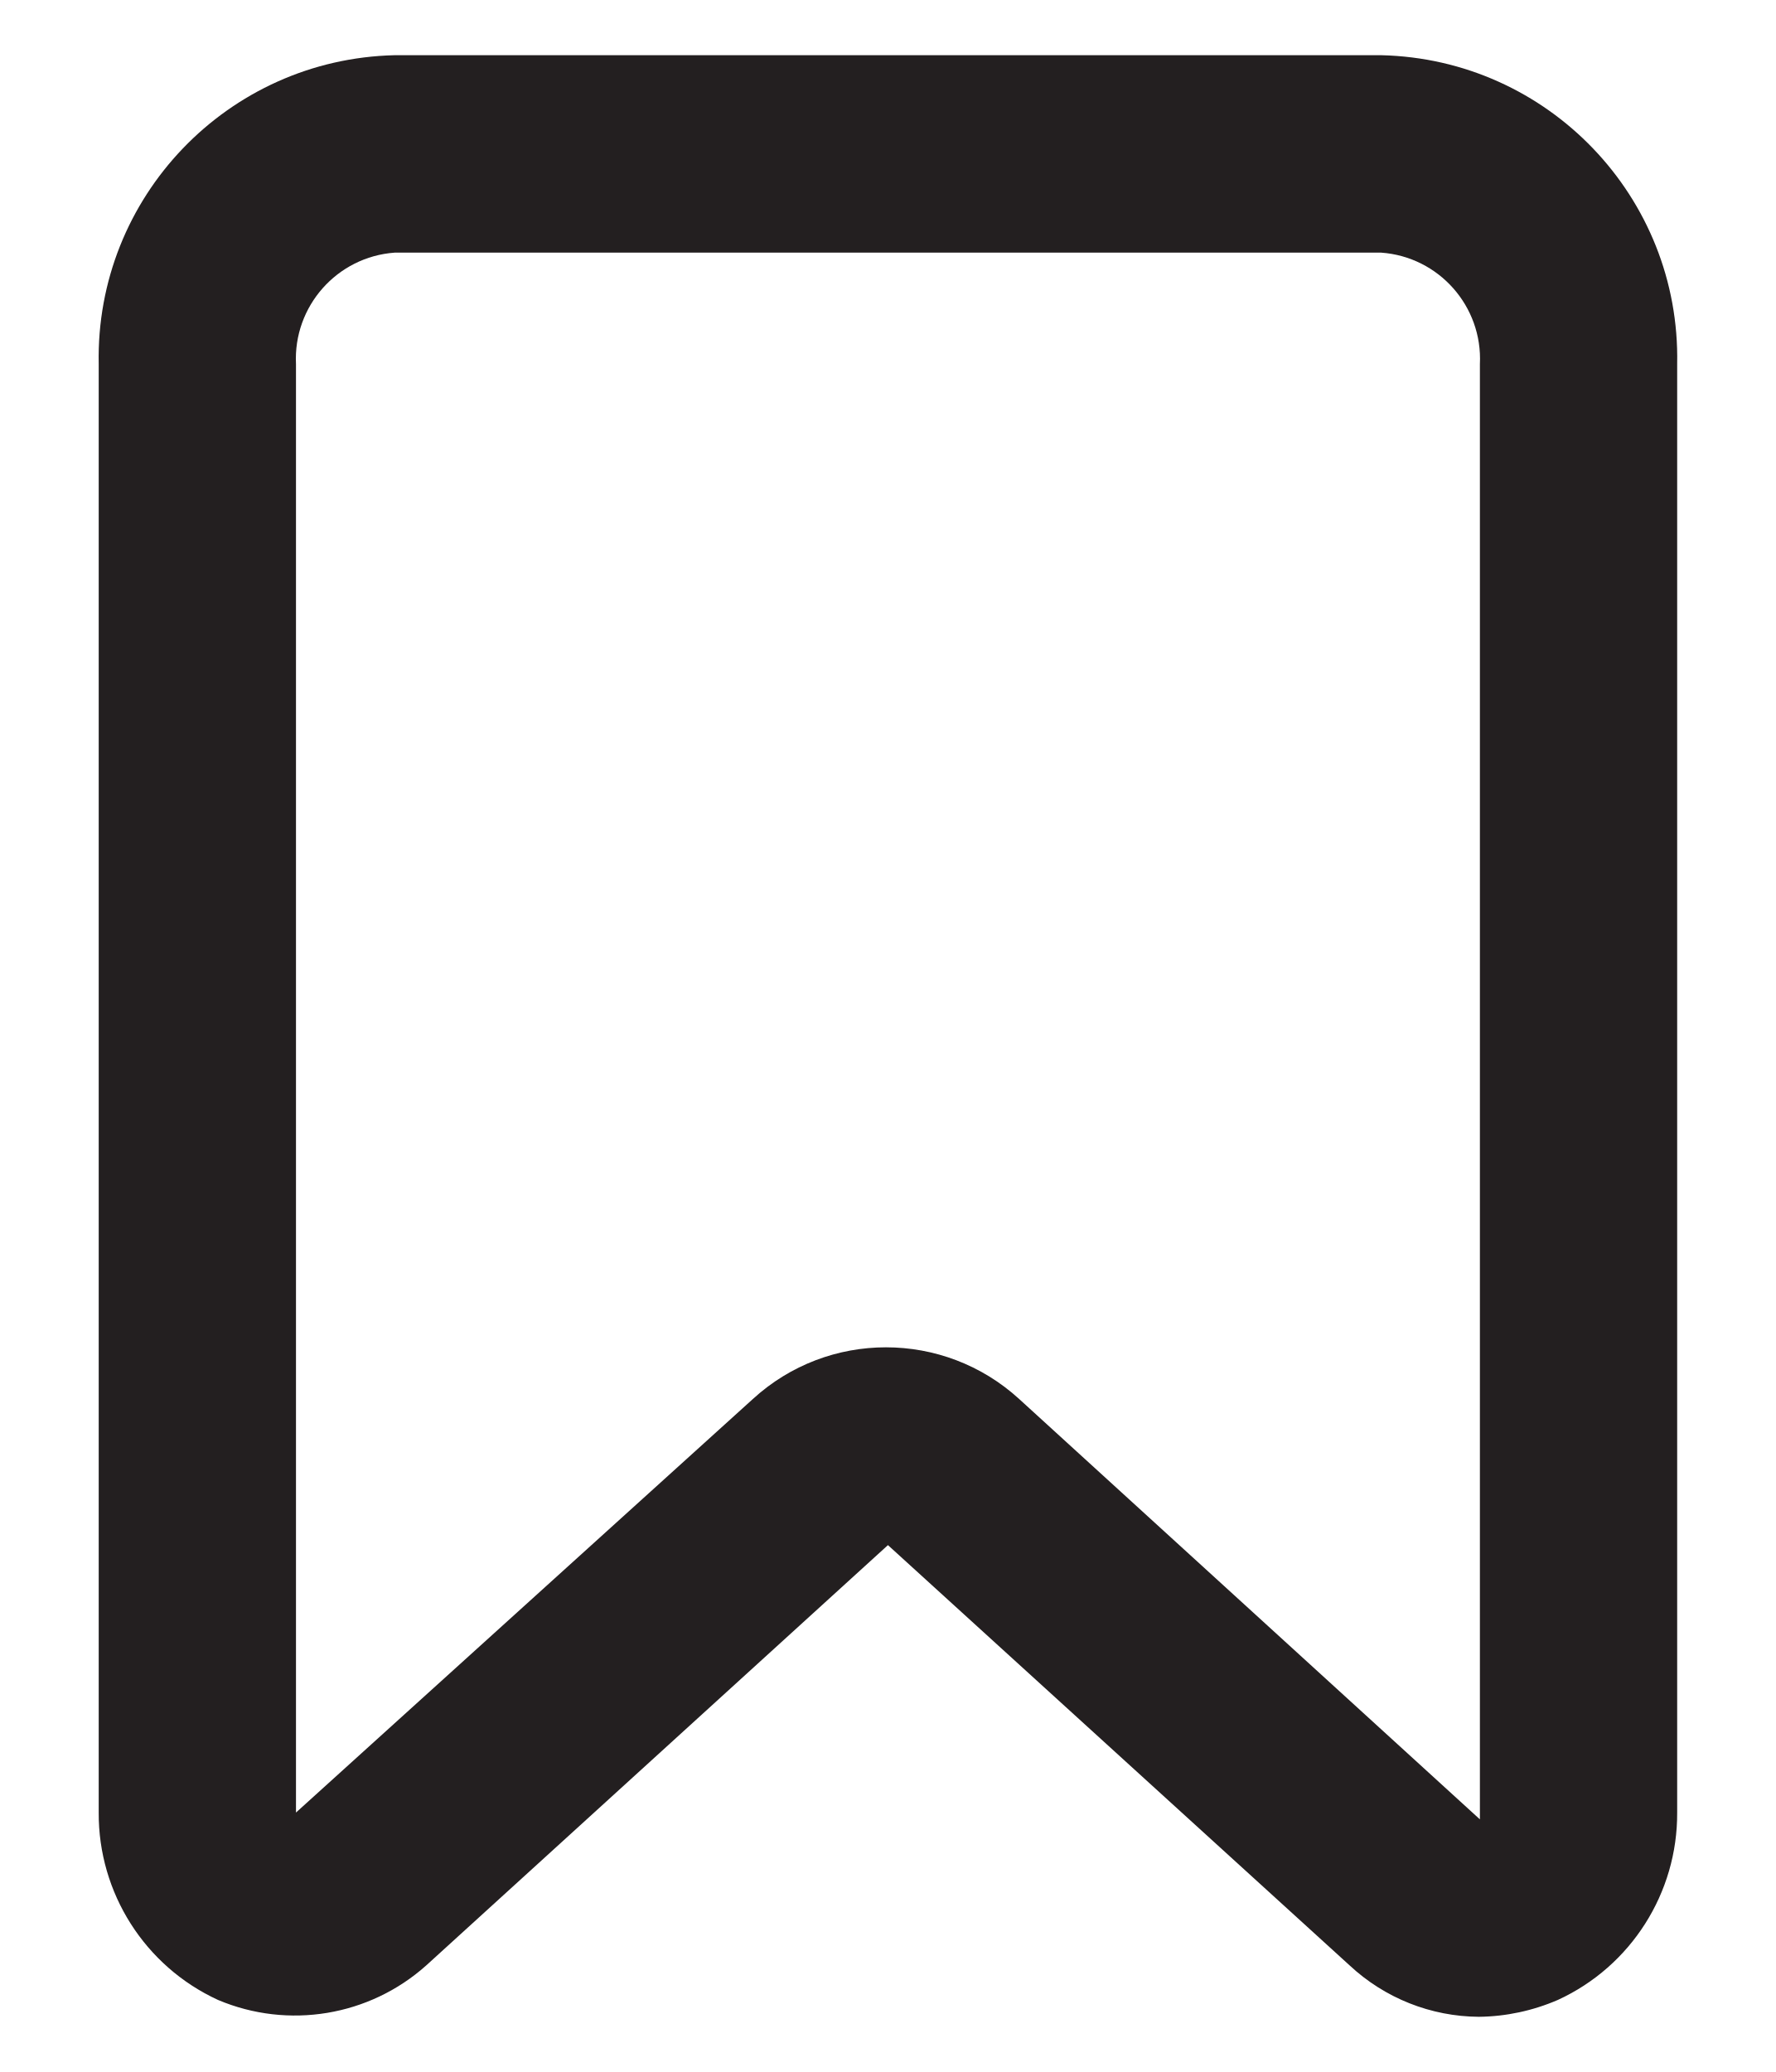
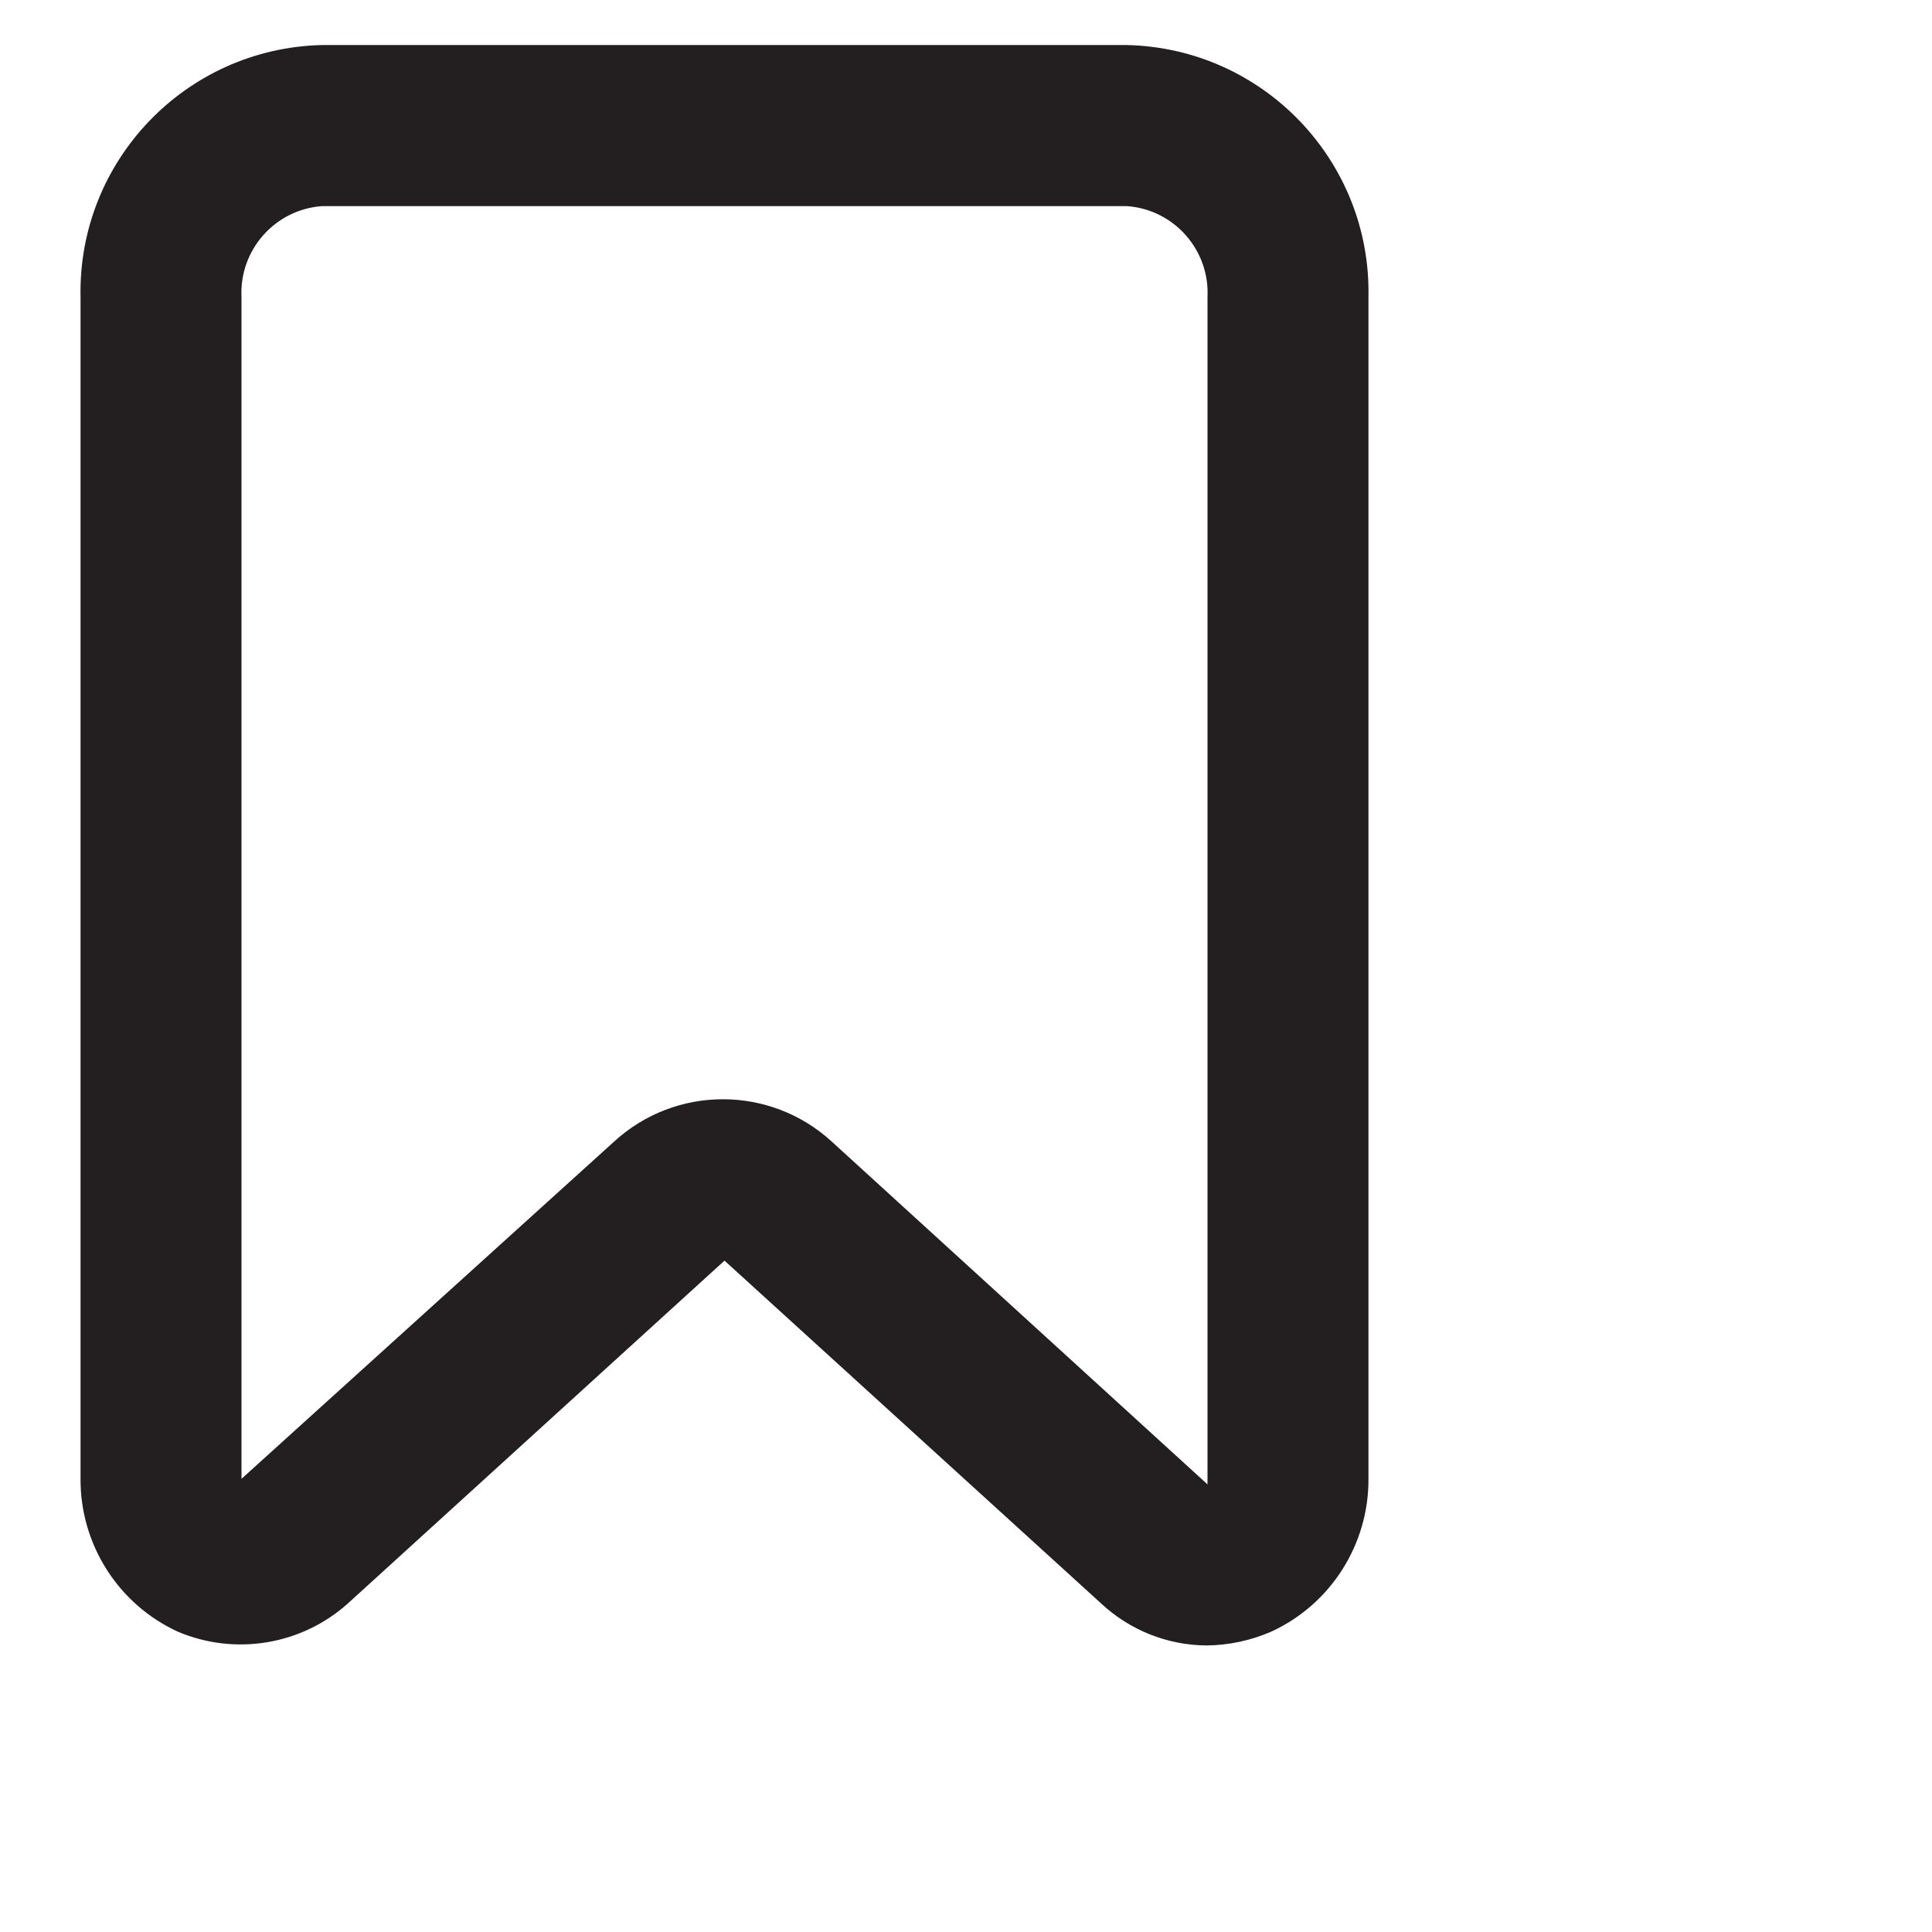
- <svg xmlns="http://www.w3.org/2000/svg" width="12" height="14" viewBox="0 0 12 14" fill="none">
+ <svg xmlns="http://www.w3.org/2000/svg" width="16" height="16" viewBox="0 0 16 16" fill="none">
  <path fill-rule="evenodd" clip-rule="evenodd" d="M2.667 0.373H9.333C10.461 0.399 11.356 1.332 11.333 2.46V12.247C11.336 12.79 11.021 13.286 10.527 13.513C10.358 13.586 10.177 13.625 9.993 13.627C9.669 13.625 9.357 13.501 9.12 13.28L6 10.44L2.88 13.28C2.496 13.623 1.948 13.714 1.473 13.513C0.979 13.286 0.664 12.79 0.667 12.247V2.46C0.644 1.332 1.539 0.399 2.667 0.373ZM6.887 9.453L10 12.293V2.46C10.019 2.07 9.723 1.735 9.333 1.707H2.667C2.277 1.735 1.981 2.07 2 2.46V12.247L5.087 9.453C5.596 8.987 6.377 8.987 6.887 9.453Z" fill="#231F20" />
</svg>
